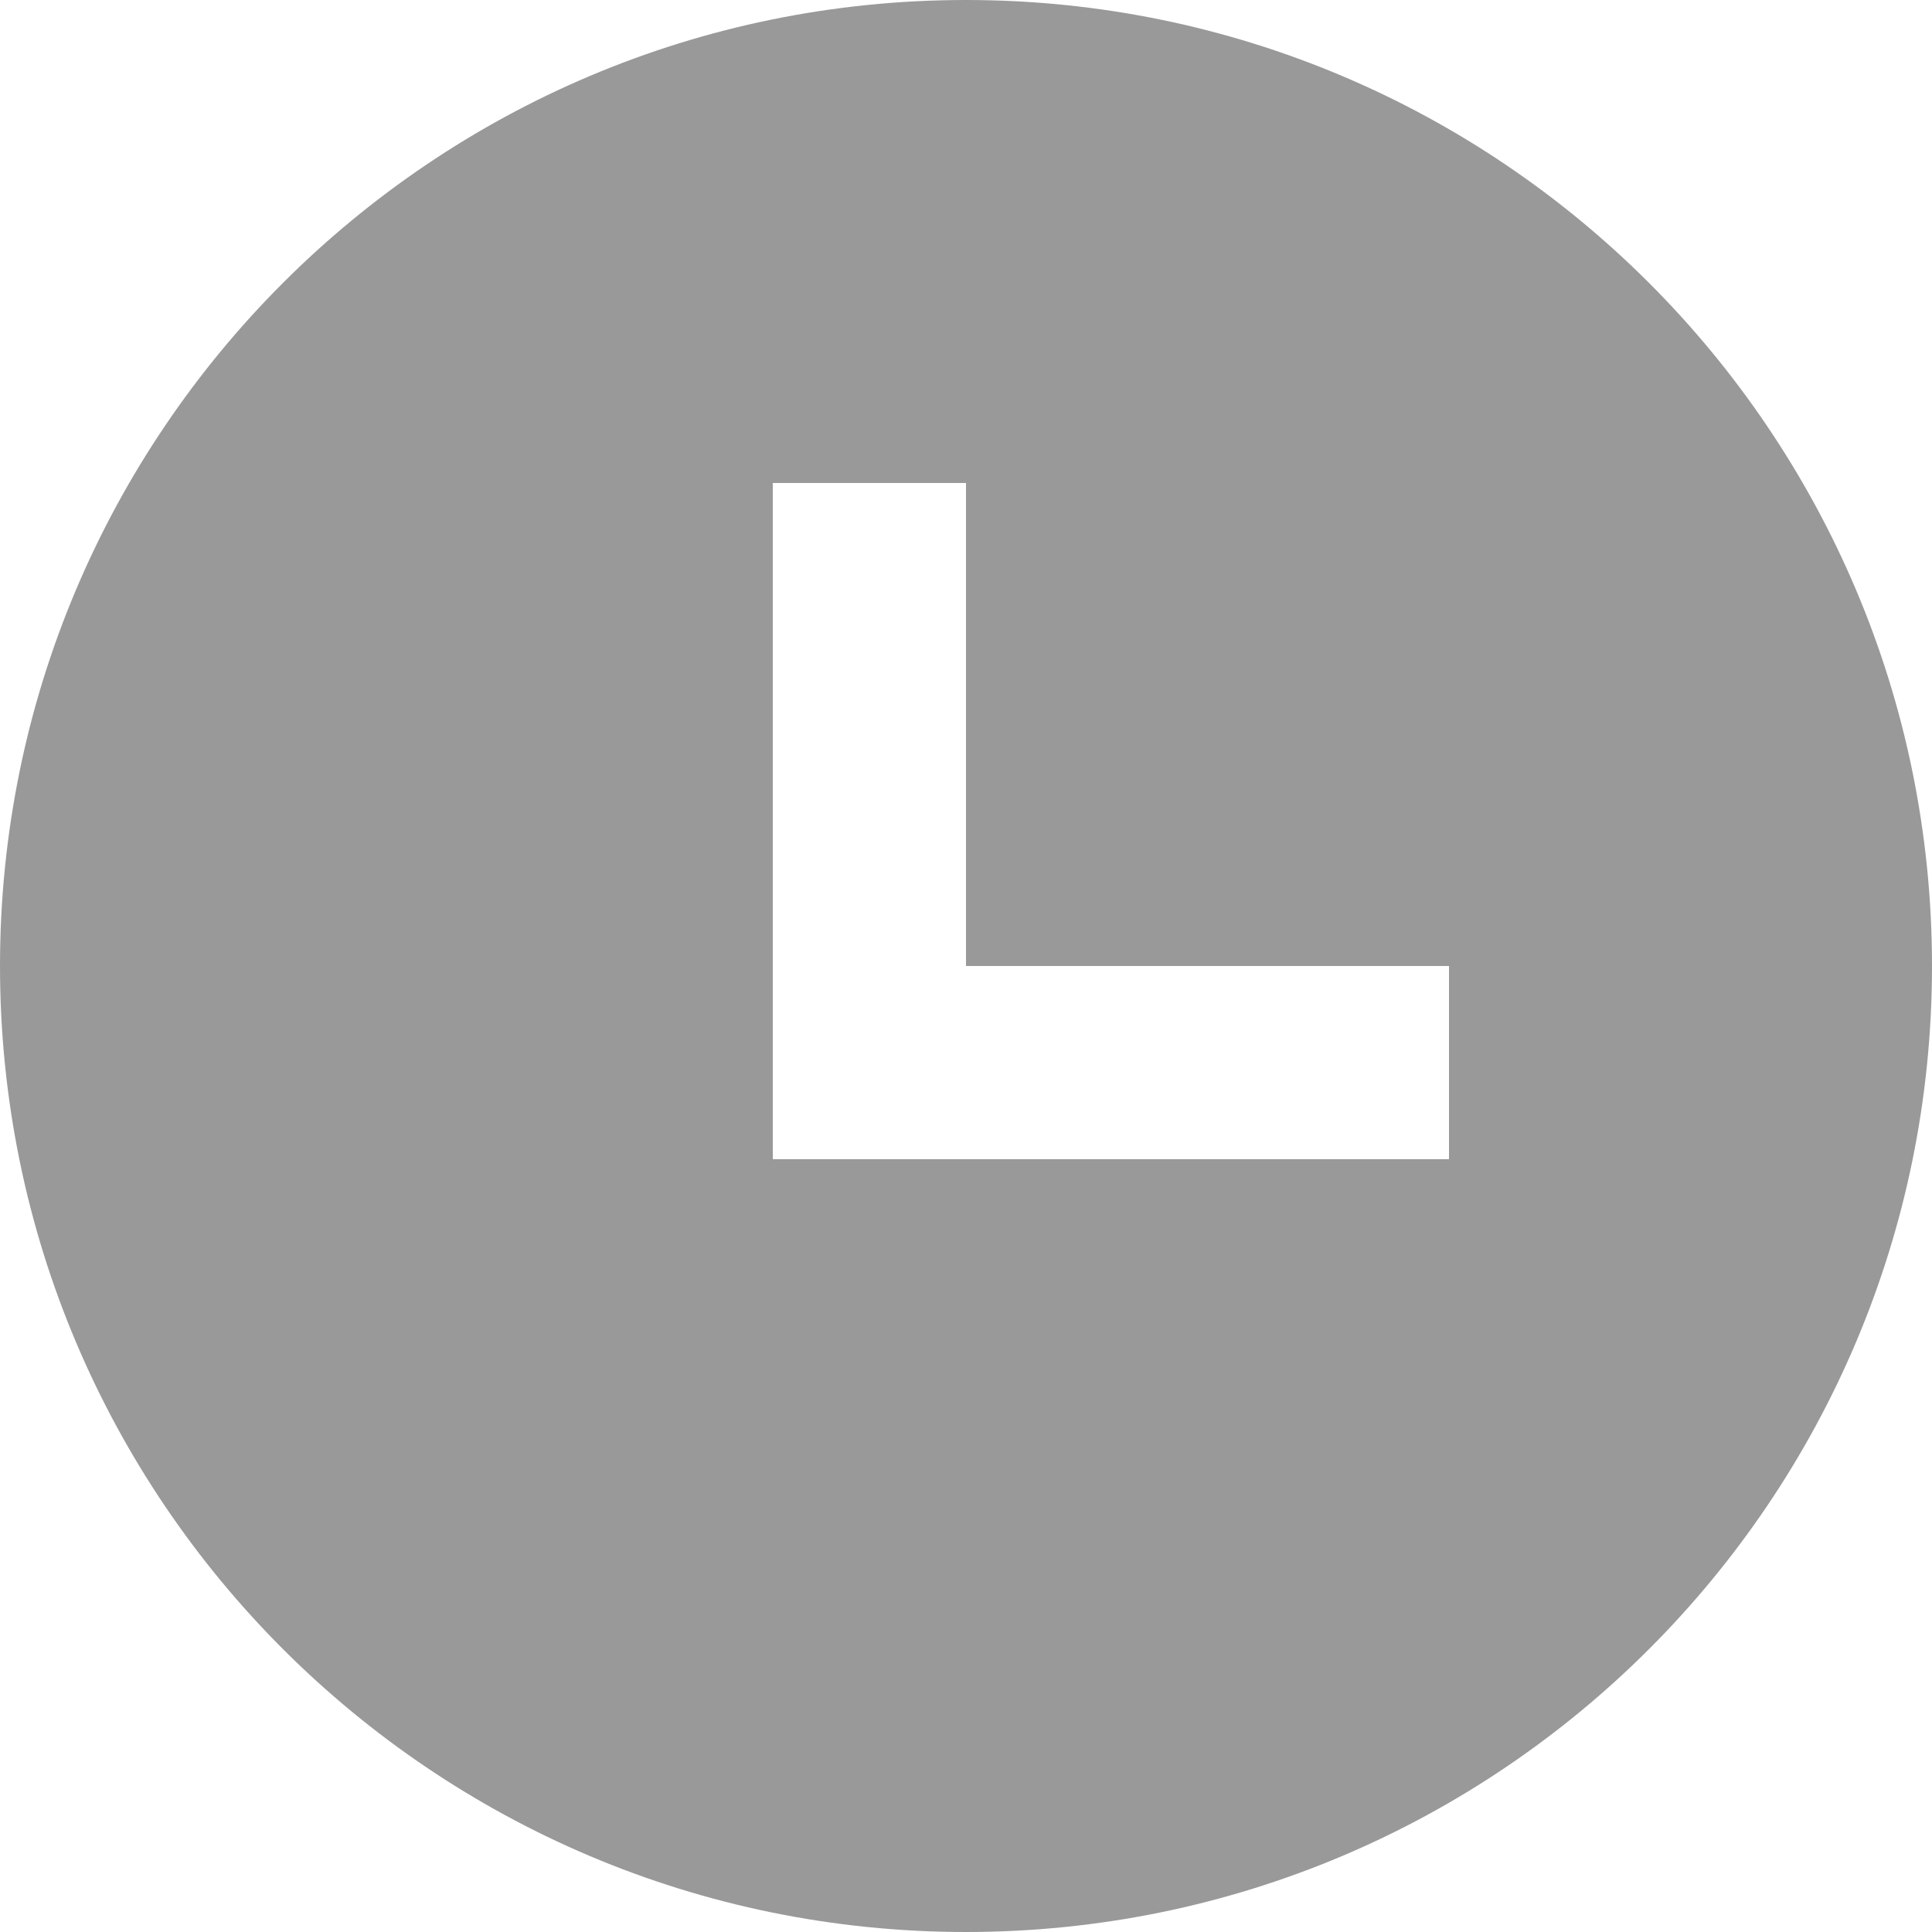
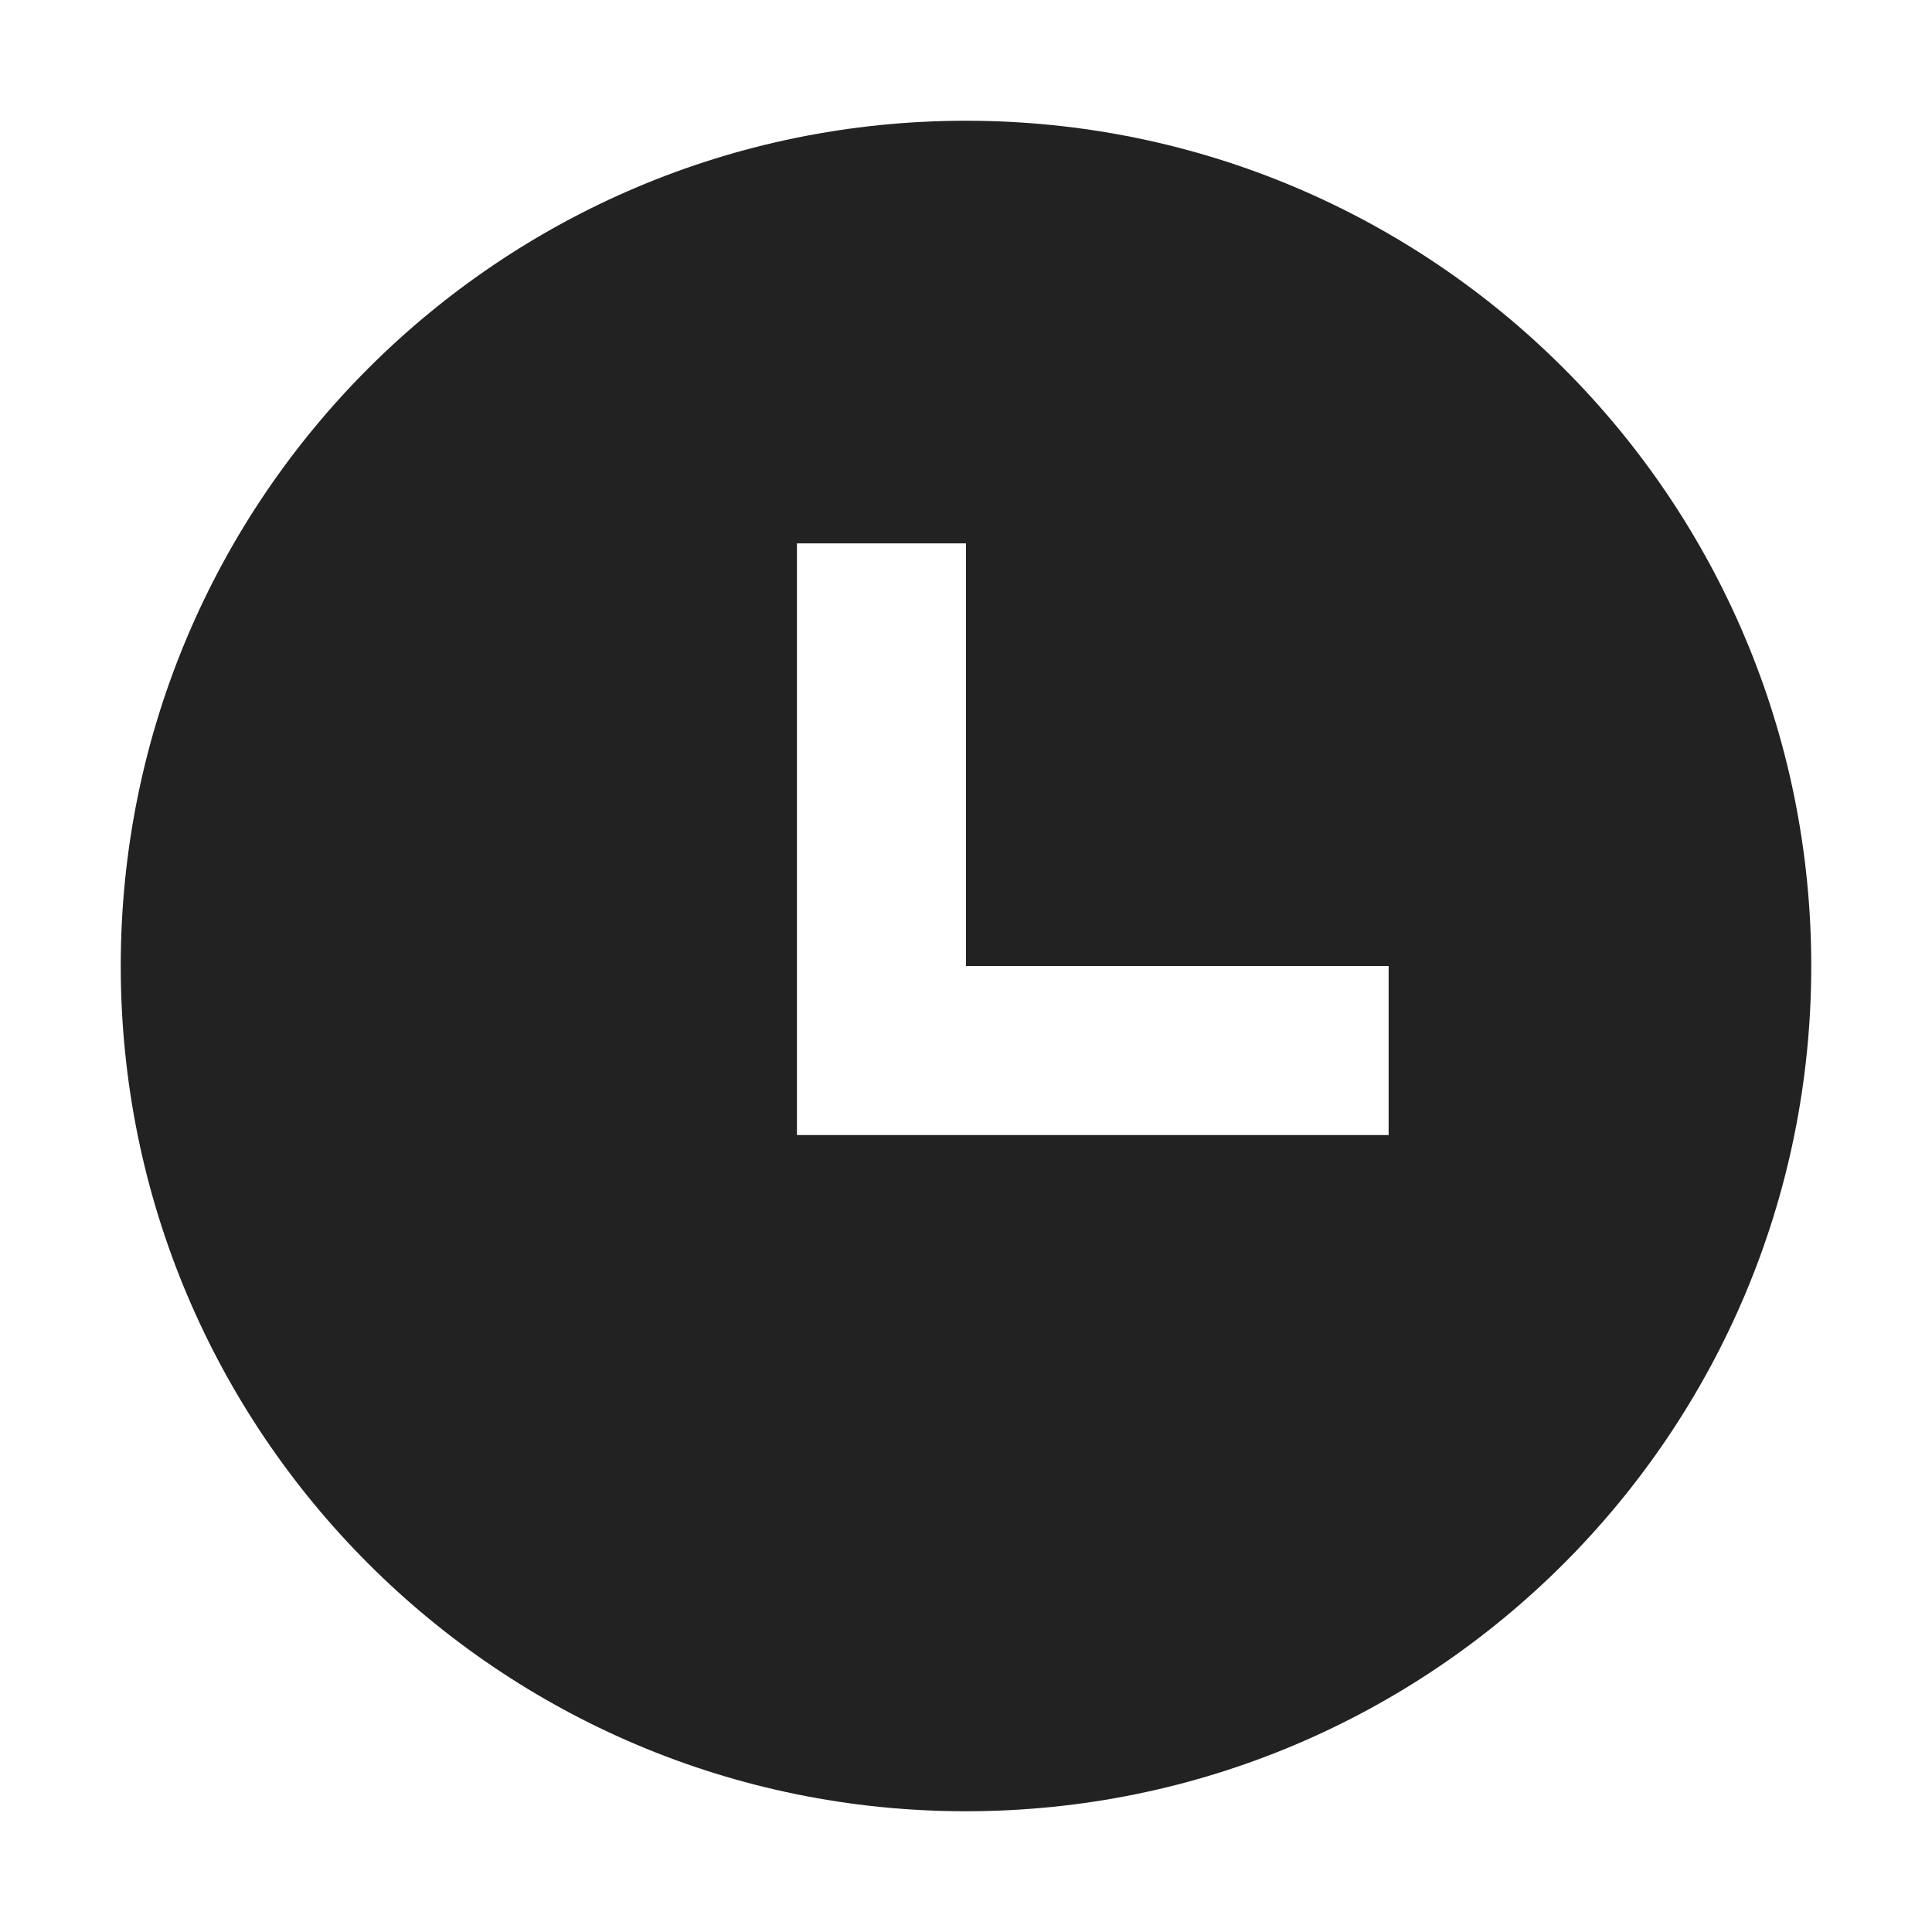
- <svg xmlns="http://www.w3.org/2000/svg" width="14" height="14" viewBox="0 0 14 14">
-   <g fill="none" fill-rule="evenodd">
-     <path d="M-1-1h16v16H-1z" />
-     <path fill="#999" d="M7 14A7 7 0 1 0 7 0a7 7 0 0 0 0 14zM5.6 3.5H7V7H5.6V3.5zm0 3.5h4.9v1.4H5.6V7z" />
-   </g>
+ <svg xmlns="http://www.w3.org/2000/svg" width="16" height="16" viewBox="0 0 16 16">
+   <path fill="#222222" fill-rule="evenodd" d="M8,15 C11.866,15 15,11.866 15,8 C15,4.134 11.866,1 8,1 C4.134,1 1,4.134 1,8 C1,11.866 4.134,15 8,15 Z M6.6,4.5 L8,4.5 L8,8 L6.6,8 L6.6,4.5 Z M6.6,8 L11.5,8 L11.5,9.4 L6.6,9.4 L6.6,8 Z" />
</svg>
